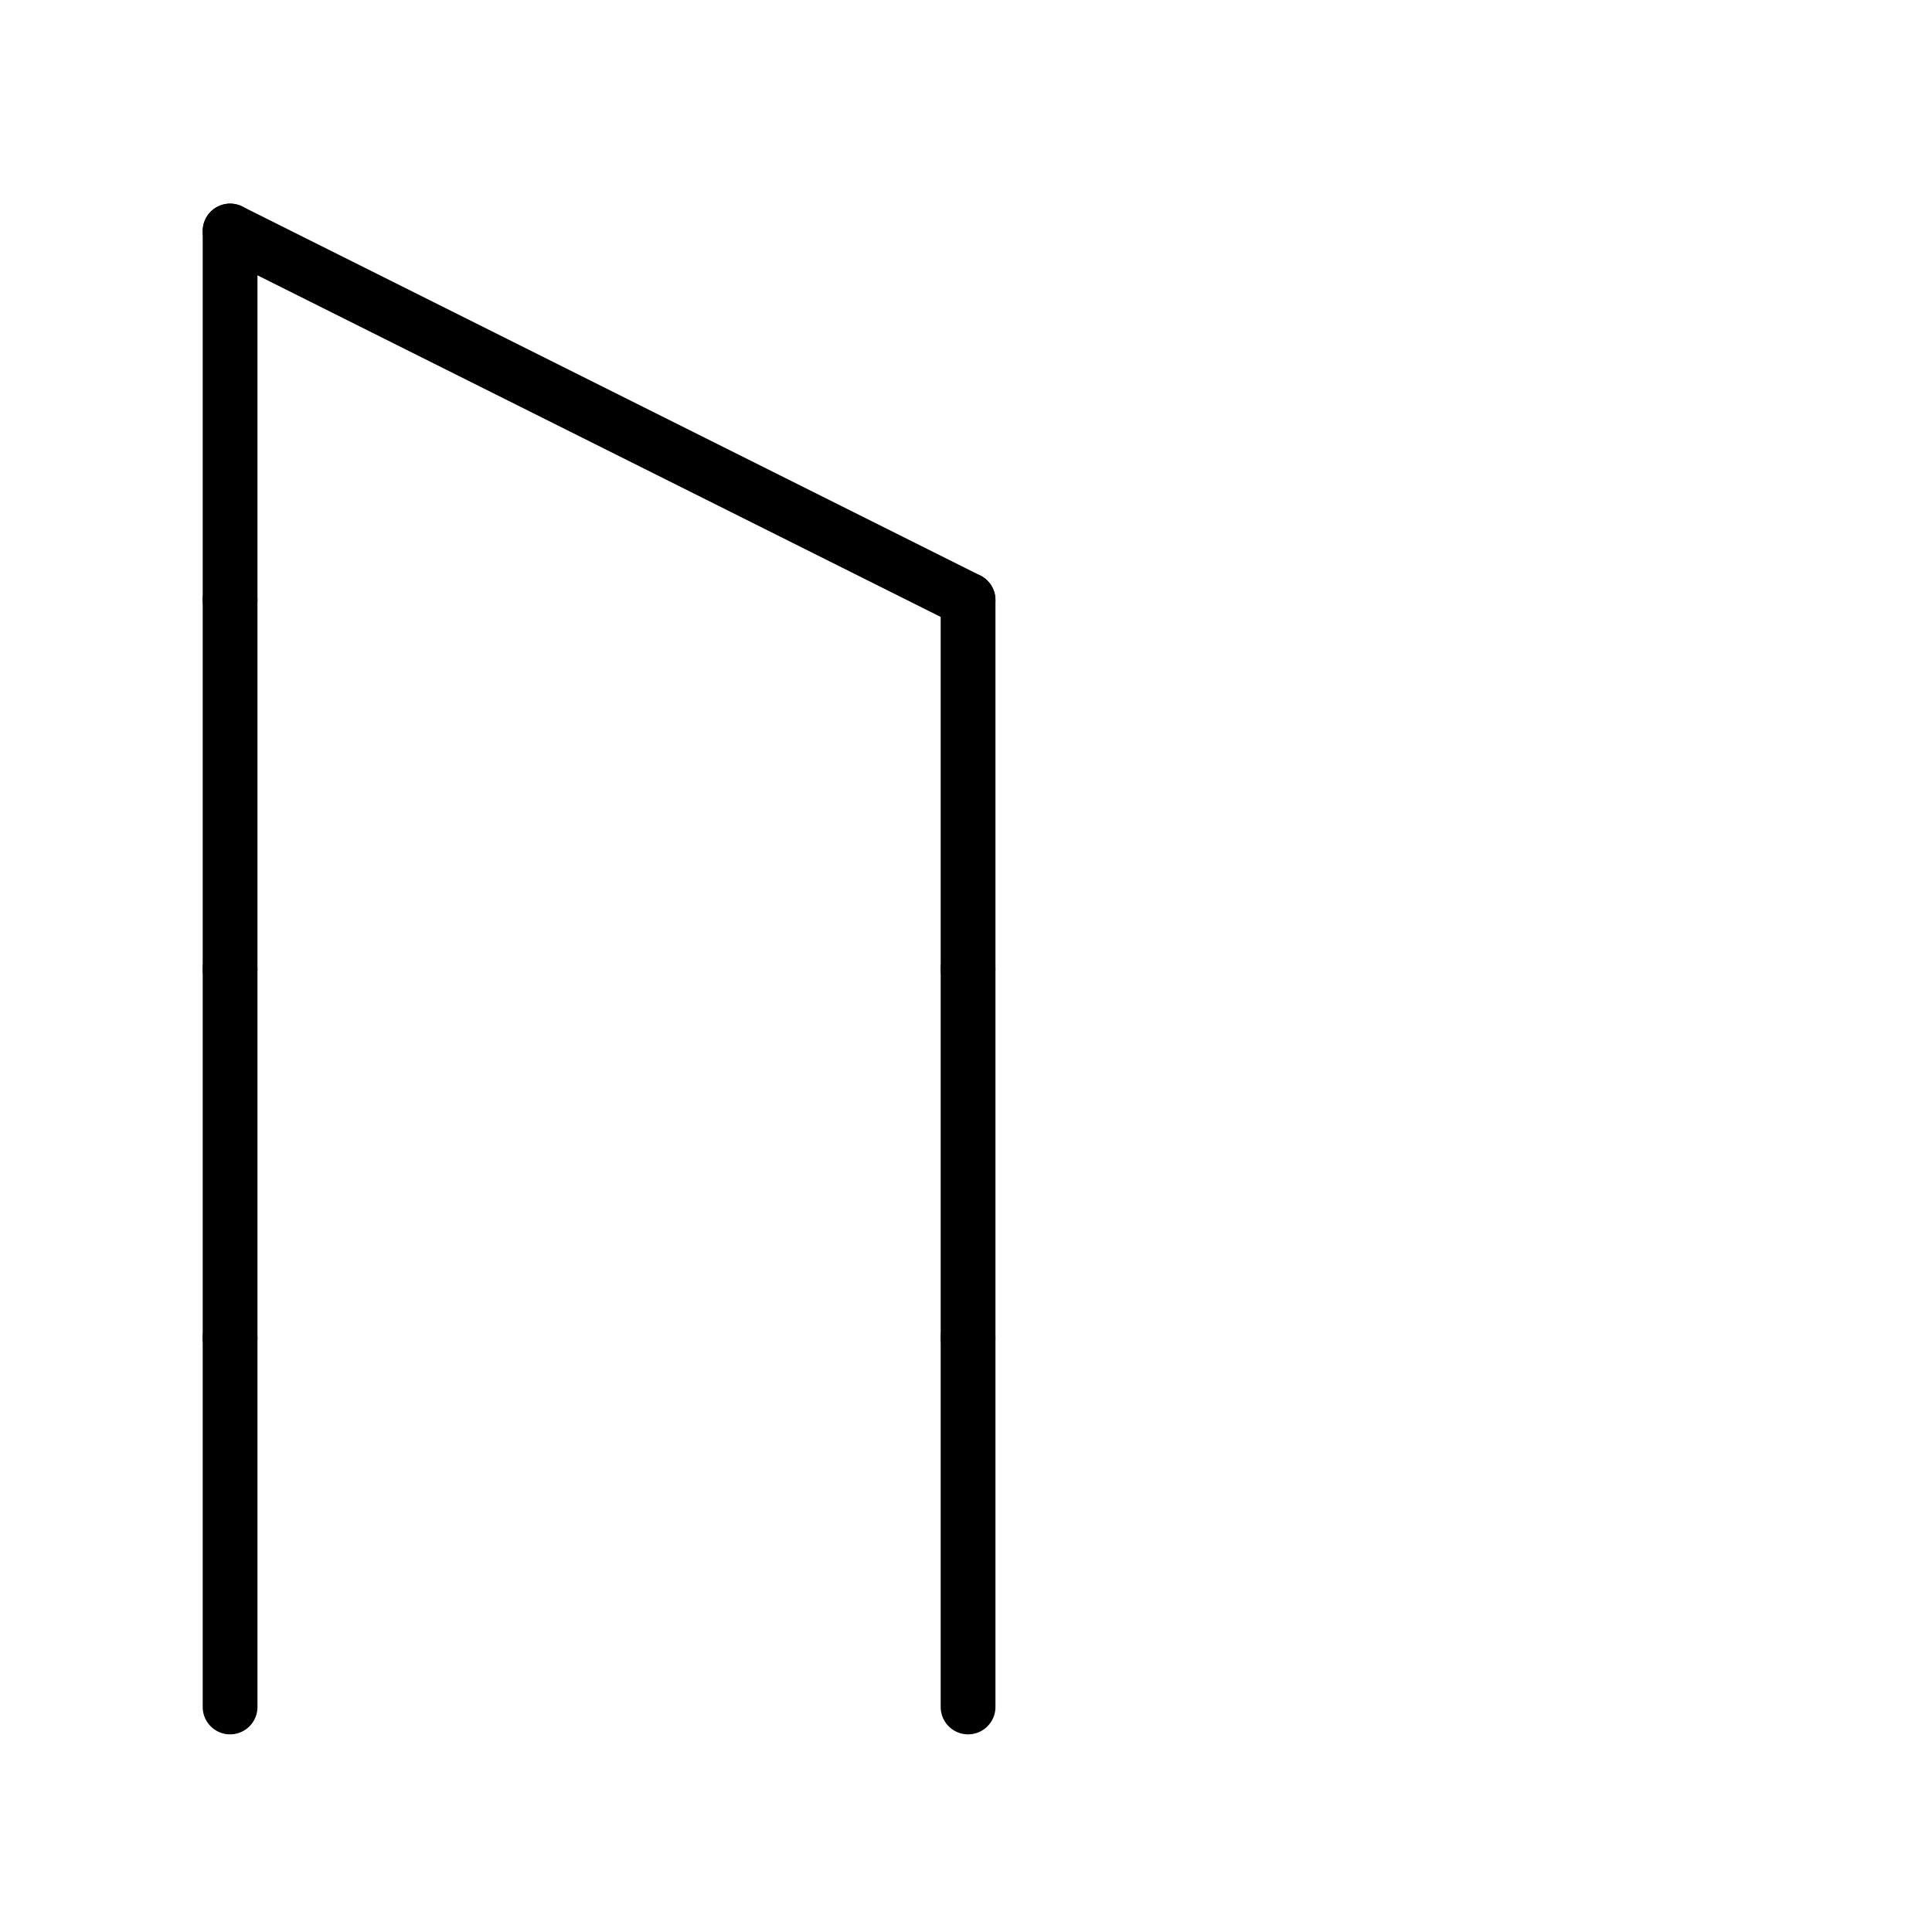
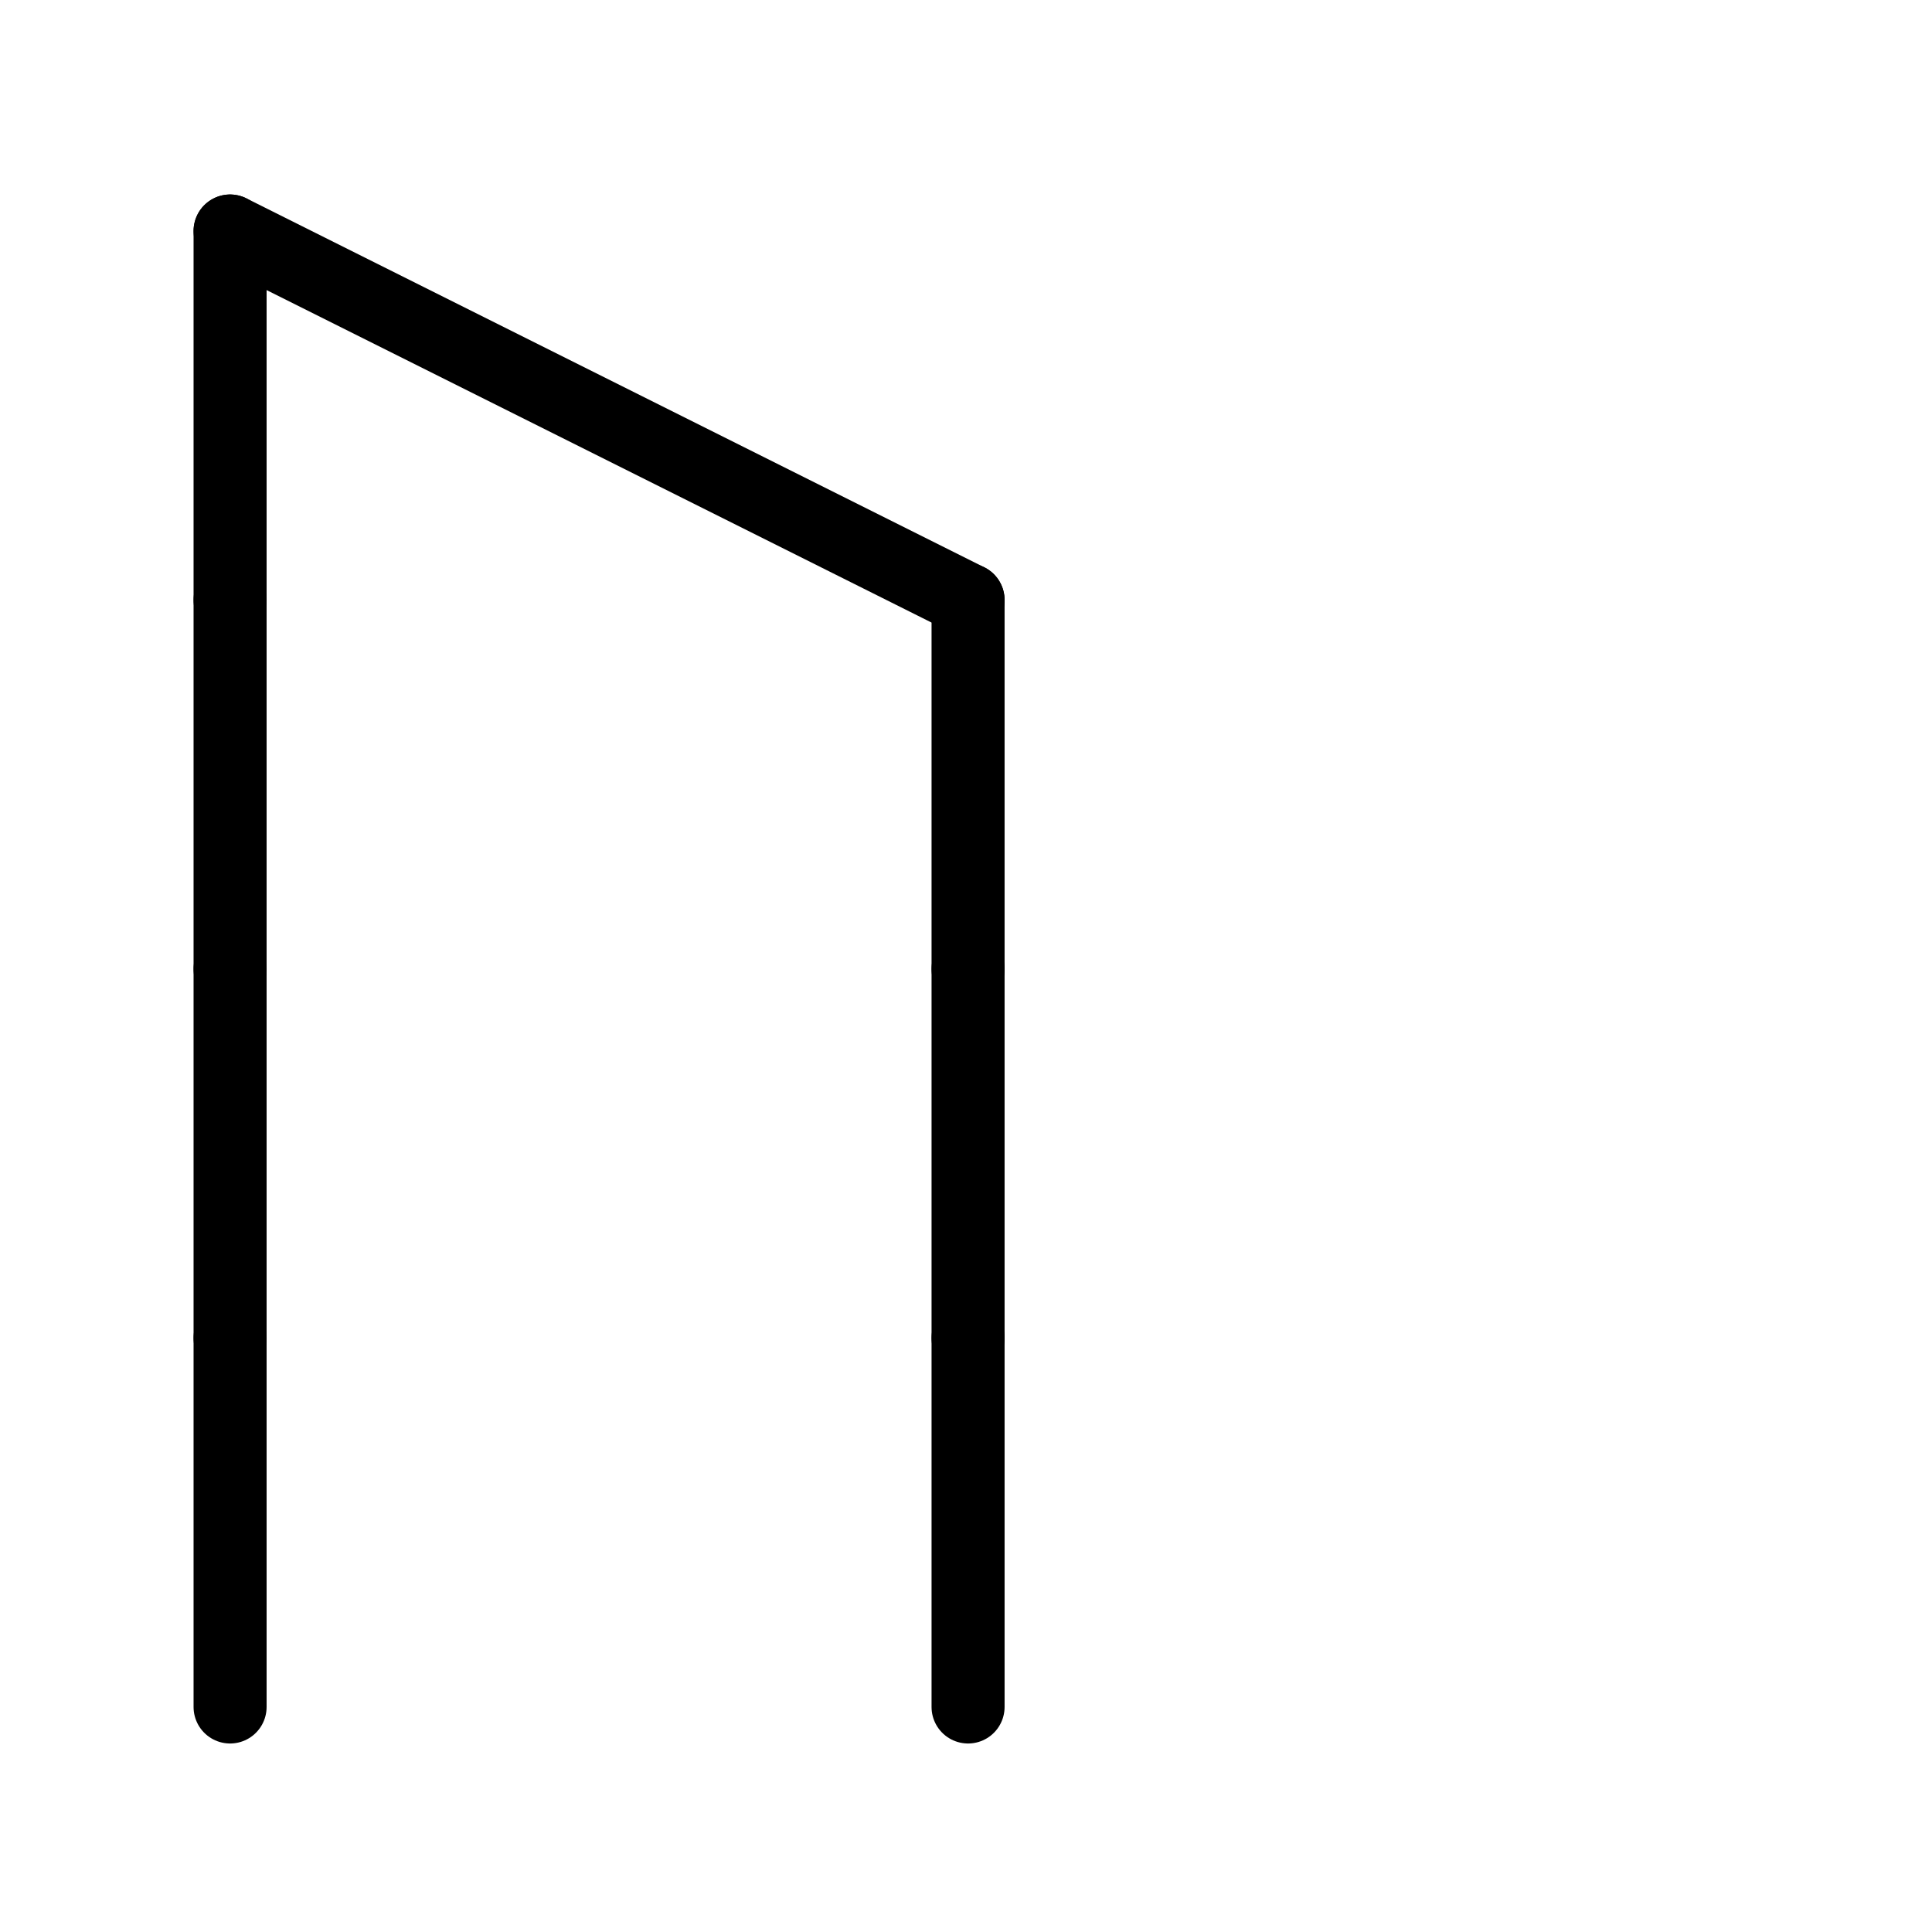
<svg xmlns="http://www.w3.org/2000/svg" viewBox="0 0 100 100" width="100" height="100" version="1.1" id="svg1059">
  <defs id="defs991">
    <marker id="DistanceX" orient="auto" refX="0" refY="0" style="overflow:visible">
      <path d="M 3,-3 -3,3 M 0,-5 V 5" style="stroke:#000000;stroke-width:0.5" id="path979" />
    </marker>
    <pattern id="Hatch" patternUnits="userSpaceOnUse" width="8" height="8" x="0" y="0">
      <path d="M8 4 l-4,4" stroke="#000000" stroke-width="0.25" linecap="square" id="path982" />
      <path d="M6 2 l-4,4" stroke="#000000" stroke-width="0.25" linecap="square" id="path984" />
      <path d="M4 0 l-4,4" stroke="#000000" stroke-width="0.25" linecap="square" id="path986" />
    </pattern>
    <symbol id="*MODEL_SPACE" />
    <symbol id="*PAPER_SPACE" />
  </defs>
  <g id="g1057">
-     <path style="fill:none;stroke:#000000;stroke-width:2.835;stroke-miterlimit:4;stroke-dasharray:none;stroke-linejoin:round;stroke-linecap:round" d="M 50.107,31.056 11.909,11.957" id="path993" />
-     <path style="fill:none;stroke:#000000;stroke-width:2.835;stroke-miterlimit:4;stroke-dasharray:none;stroke-linejoin:round;stroke-linecap:round" d="m 11.909,69.254 v 19.099" id="path1017" />
-     <path style="fill:none;stroke:#000000;stroke-width:2.835;stroke-miterlimit:4;stroke-dasharray:none;stroke-linejoin:round;stroke-linecap:round" d="M 11.909,50.155 V 69.254" id="path1019" />
-     <path style="fill:none;stroke:#000000;stroke-width:2.835;stroke-miterlimit:4;stroke-dasharray:none;stroke-linejoin:round;stroke-linecap:round" d="m 11.909,31.056 v 19.099" id="path1023" />
-     <path style="fill:none;stroke:#000000;stroke-width:2.835;stroke-miterlimit:4;stroke-dasharray:none;stroke-linejoin:round;stroke-linecap:round" d="M 11.909,11.957 V 31.056" id="path1027" />
-     <path style="fill:none;stroke:#000000;stroke-width:2.835;stroke-miterlimit:4;stroke-dasharray:none;stroke-linejoin:round;stroke-linecap:round" d="m 50.107,69.254 v 19.099" id="path1049" />
-     <path style="fill:none;stroke:#000000;stroke-width:2.835;stroke-miterlimit:4;stroke-dasharray:none;stroke-linejoin:round;stroke-linecap:round" d="M 50.107,50.155 V 69.254" id="path1053" />
-     <path style="fill:none;stroke:#000000;stroke-width:2.835;stroke-miterlimit:4;stroke-dasharray:none;stroke-linejoin:round;stroke-linecap:round" d="m 50.107,31.056 v 19.099" id="path1055" />
+     <path style="fill:none;stroke:#000000;stroke-width:3.78;stroke-miterlimit:4;stroke-dasharray:none;stroke-linejoin:round;stroke-linecap:round" d="M 50.107,31.056 11.909,11.957" id="path993" />
+     <path style="fill:none;stroke:#000000;stroke-width:3.78;stroke-miterlimit:4;stroke-dasharray:none;stroke-linejoin:round;stroke-linecap:round" d="m 11.909,69.254 v 19.099" id="path1017" />
+     <path style="fill:none;stroke:#000000;stroke-width:3.78;stroke-miterlimit:4;stroke-dasharray:none;stroke-linejoin:round;stroke-linecap:round" d="M 11.909,50.155 V 69.254" id="path1019" />
+     <path style="fill:none;stroke:#000000;stroke-width:3.78;stroke-miterlimit:4;stroke-dasharray:none;stroke-linejoin:round;stroke-linecap:round" d="m 11.909,31.056 v 19.099" id="path1023" />
+     <path style="fill:none;stroke:#000000;stroke-width:3.78;stroke-miterlimit:4;stroke-dasharray:none;stroke-linejoin:round;stroke-linecap:round" d="M 11.909,11.957 V 31.056" id="path1027" />
+     <path style="fill:none;stroke:#000000;stroke-width:3.78;stroke-miterlimit:4;stroke-dasharray:none;stroke-linejoin:round;stroke-linecap:round" d="m 50.107,69.254 v 19.099" id="path1049" />
+     <path style="fill:none;stroke:#000000;stroke-width:3.78;stroke-miterlimit:4;stroke-dasharray:none;stroke-linejoin:round;stroke-linecap:round" d="M 50.107,50.155 V 69.254" id="path1053" />
+     <path style="fill:none;stroke:#000000;stroke-width:3.78;stroke-miterlimit:4;stroke-dasharray:none;stroke-linejoin:round;stroke-linecap:round" d="m 50.107,31.056 v 19.099" id="path1055" />
  </g>
</svg>
